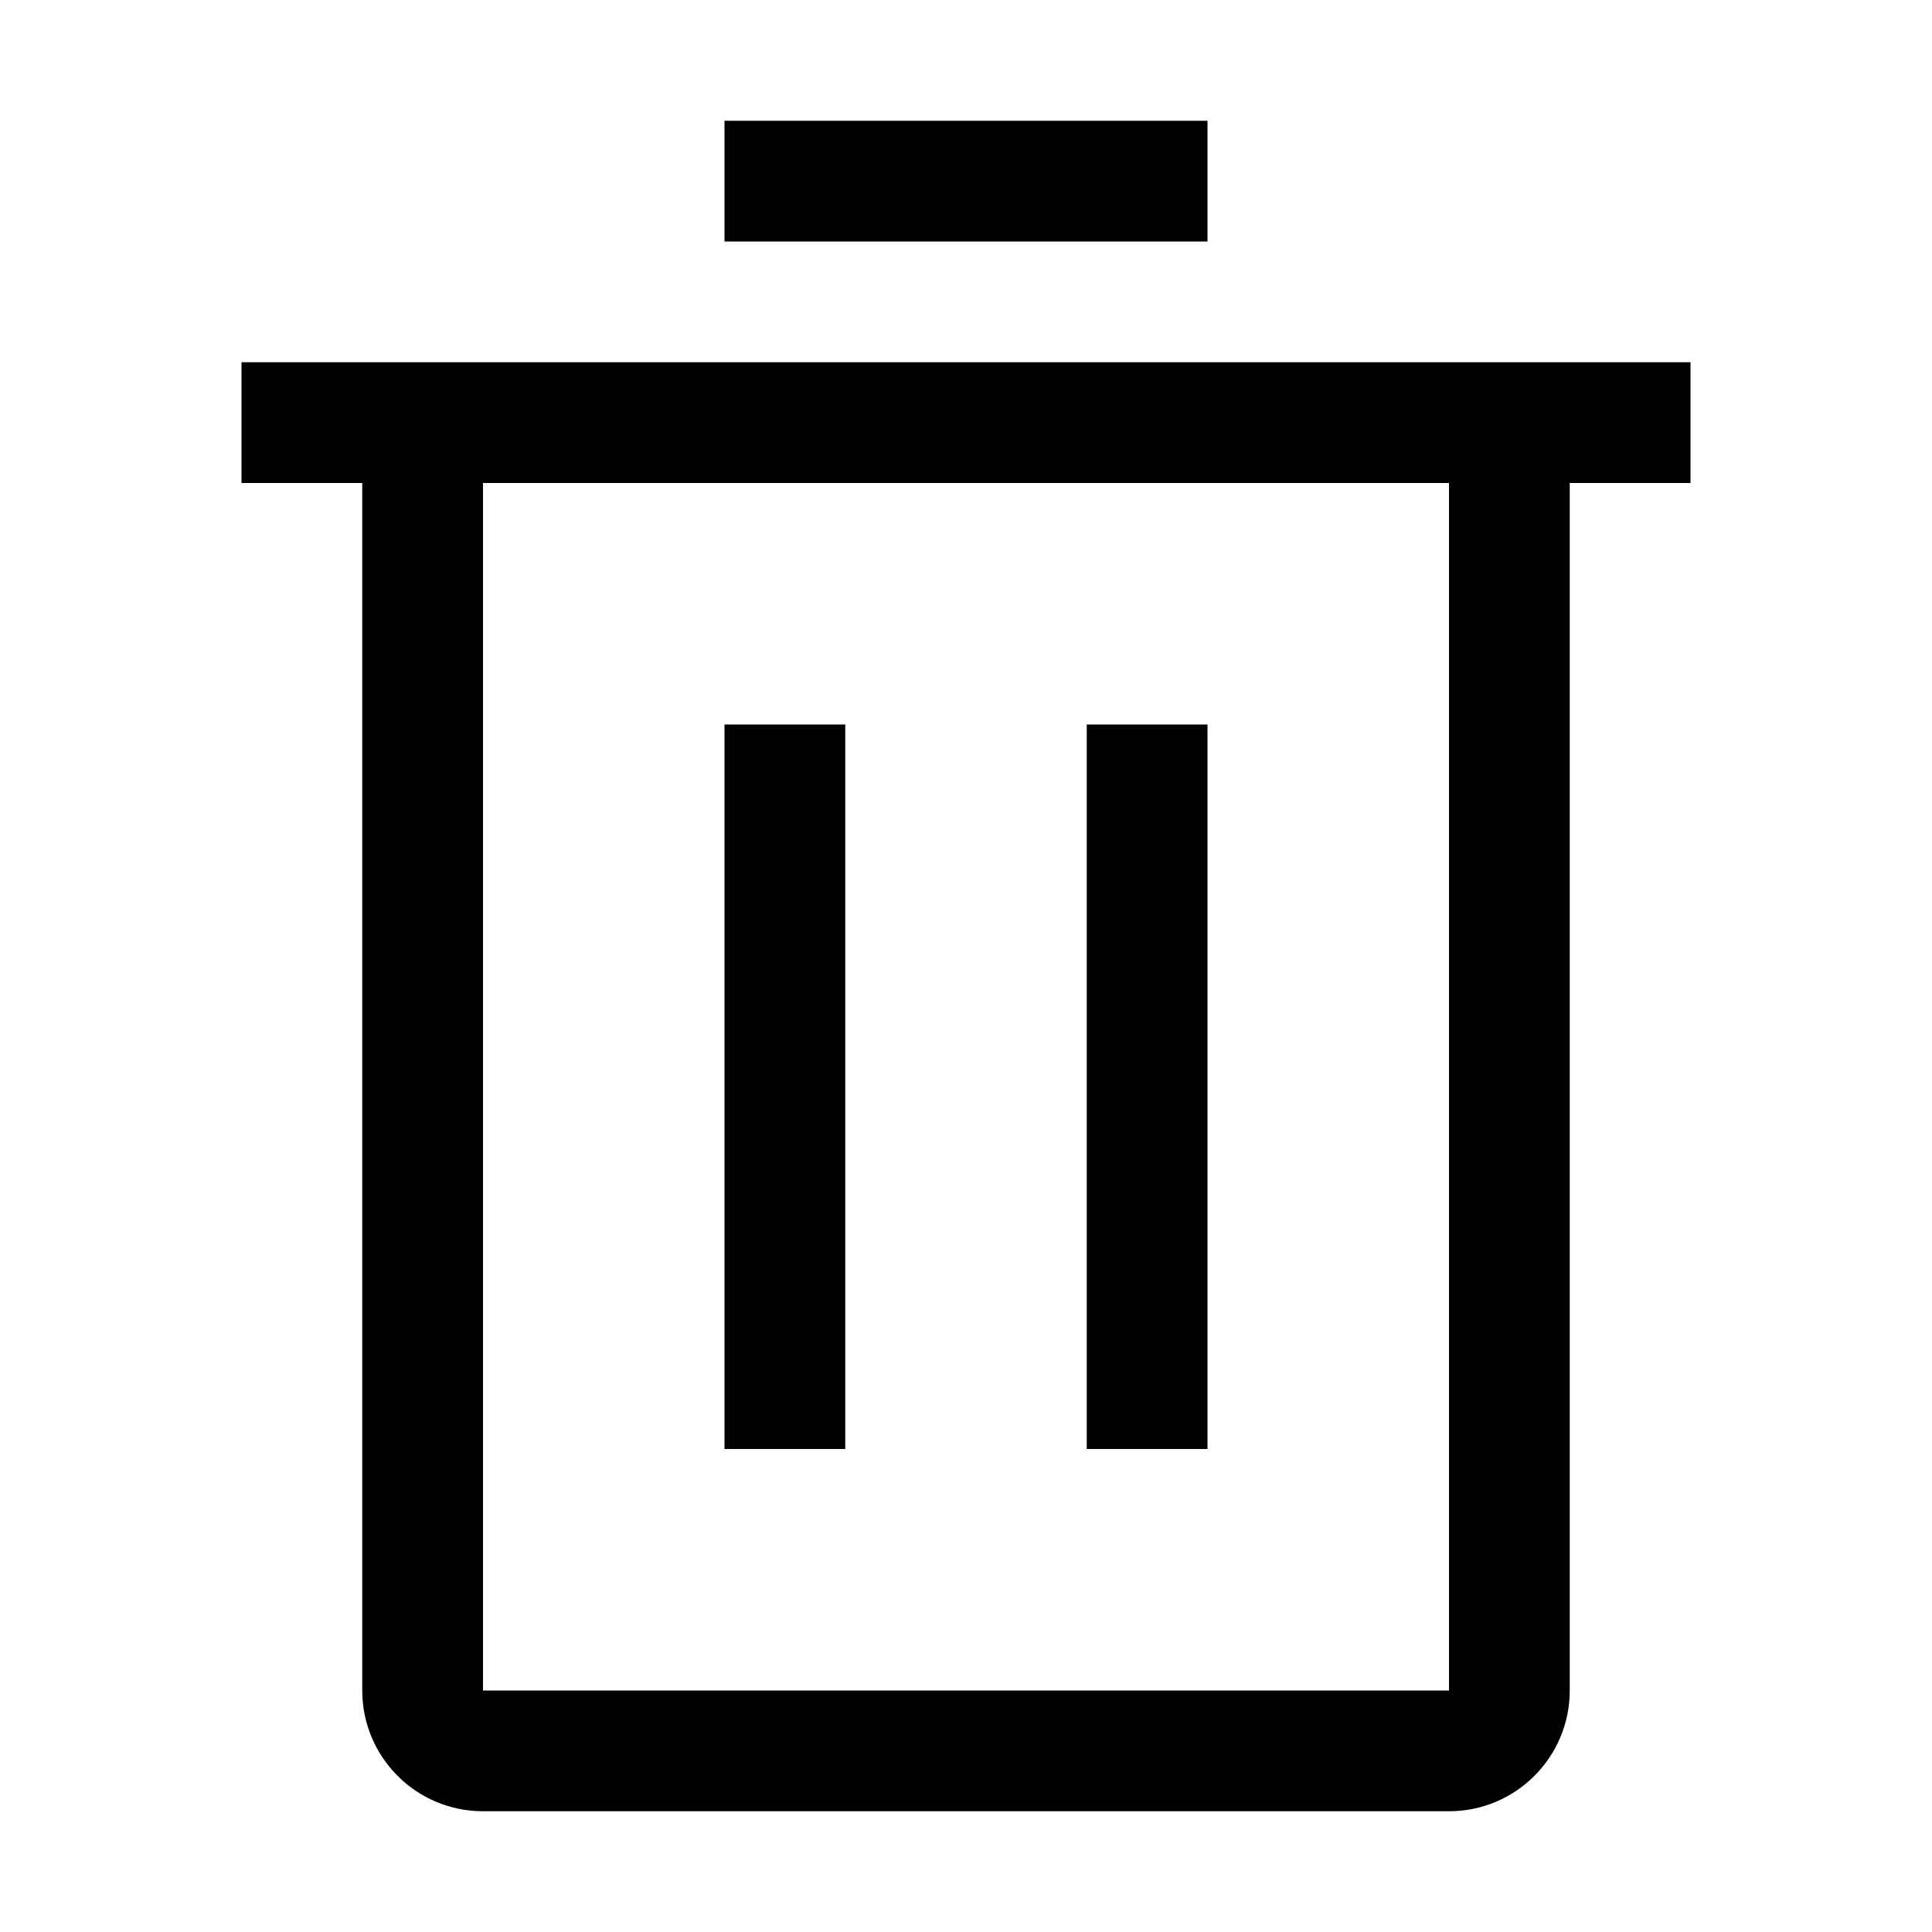
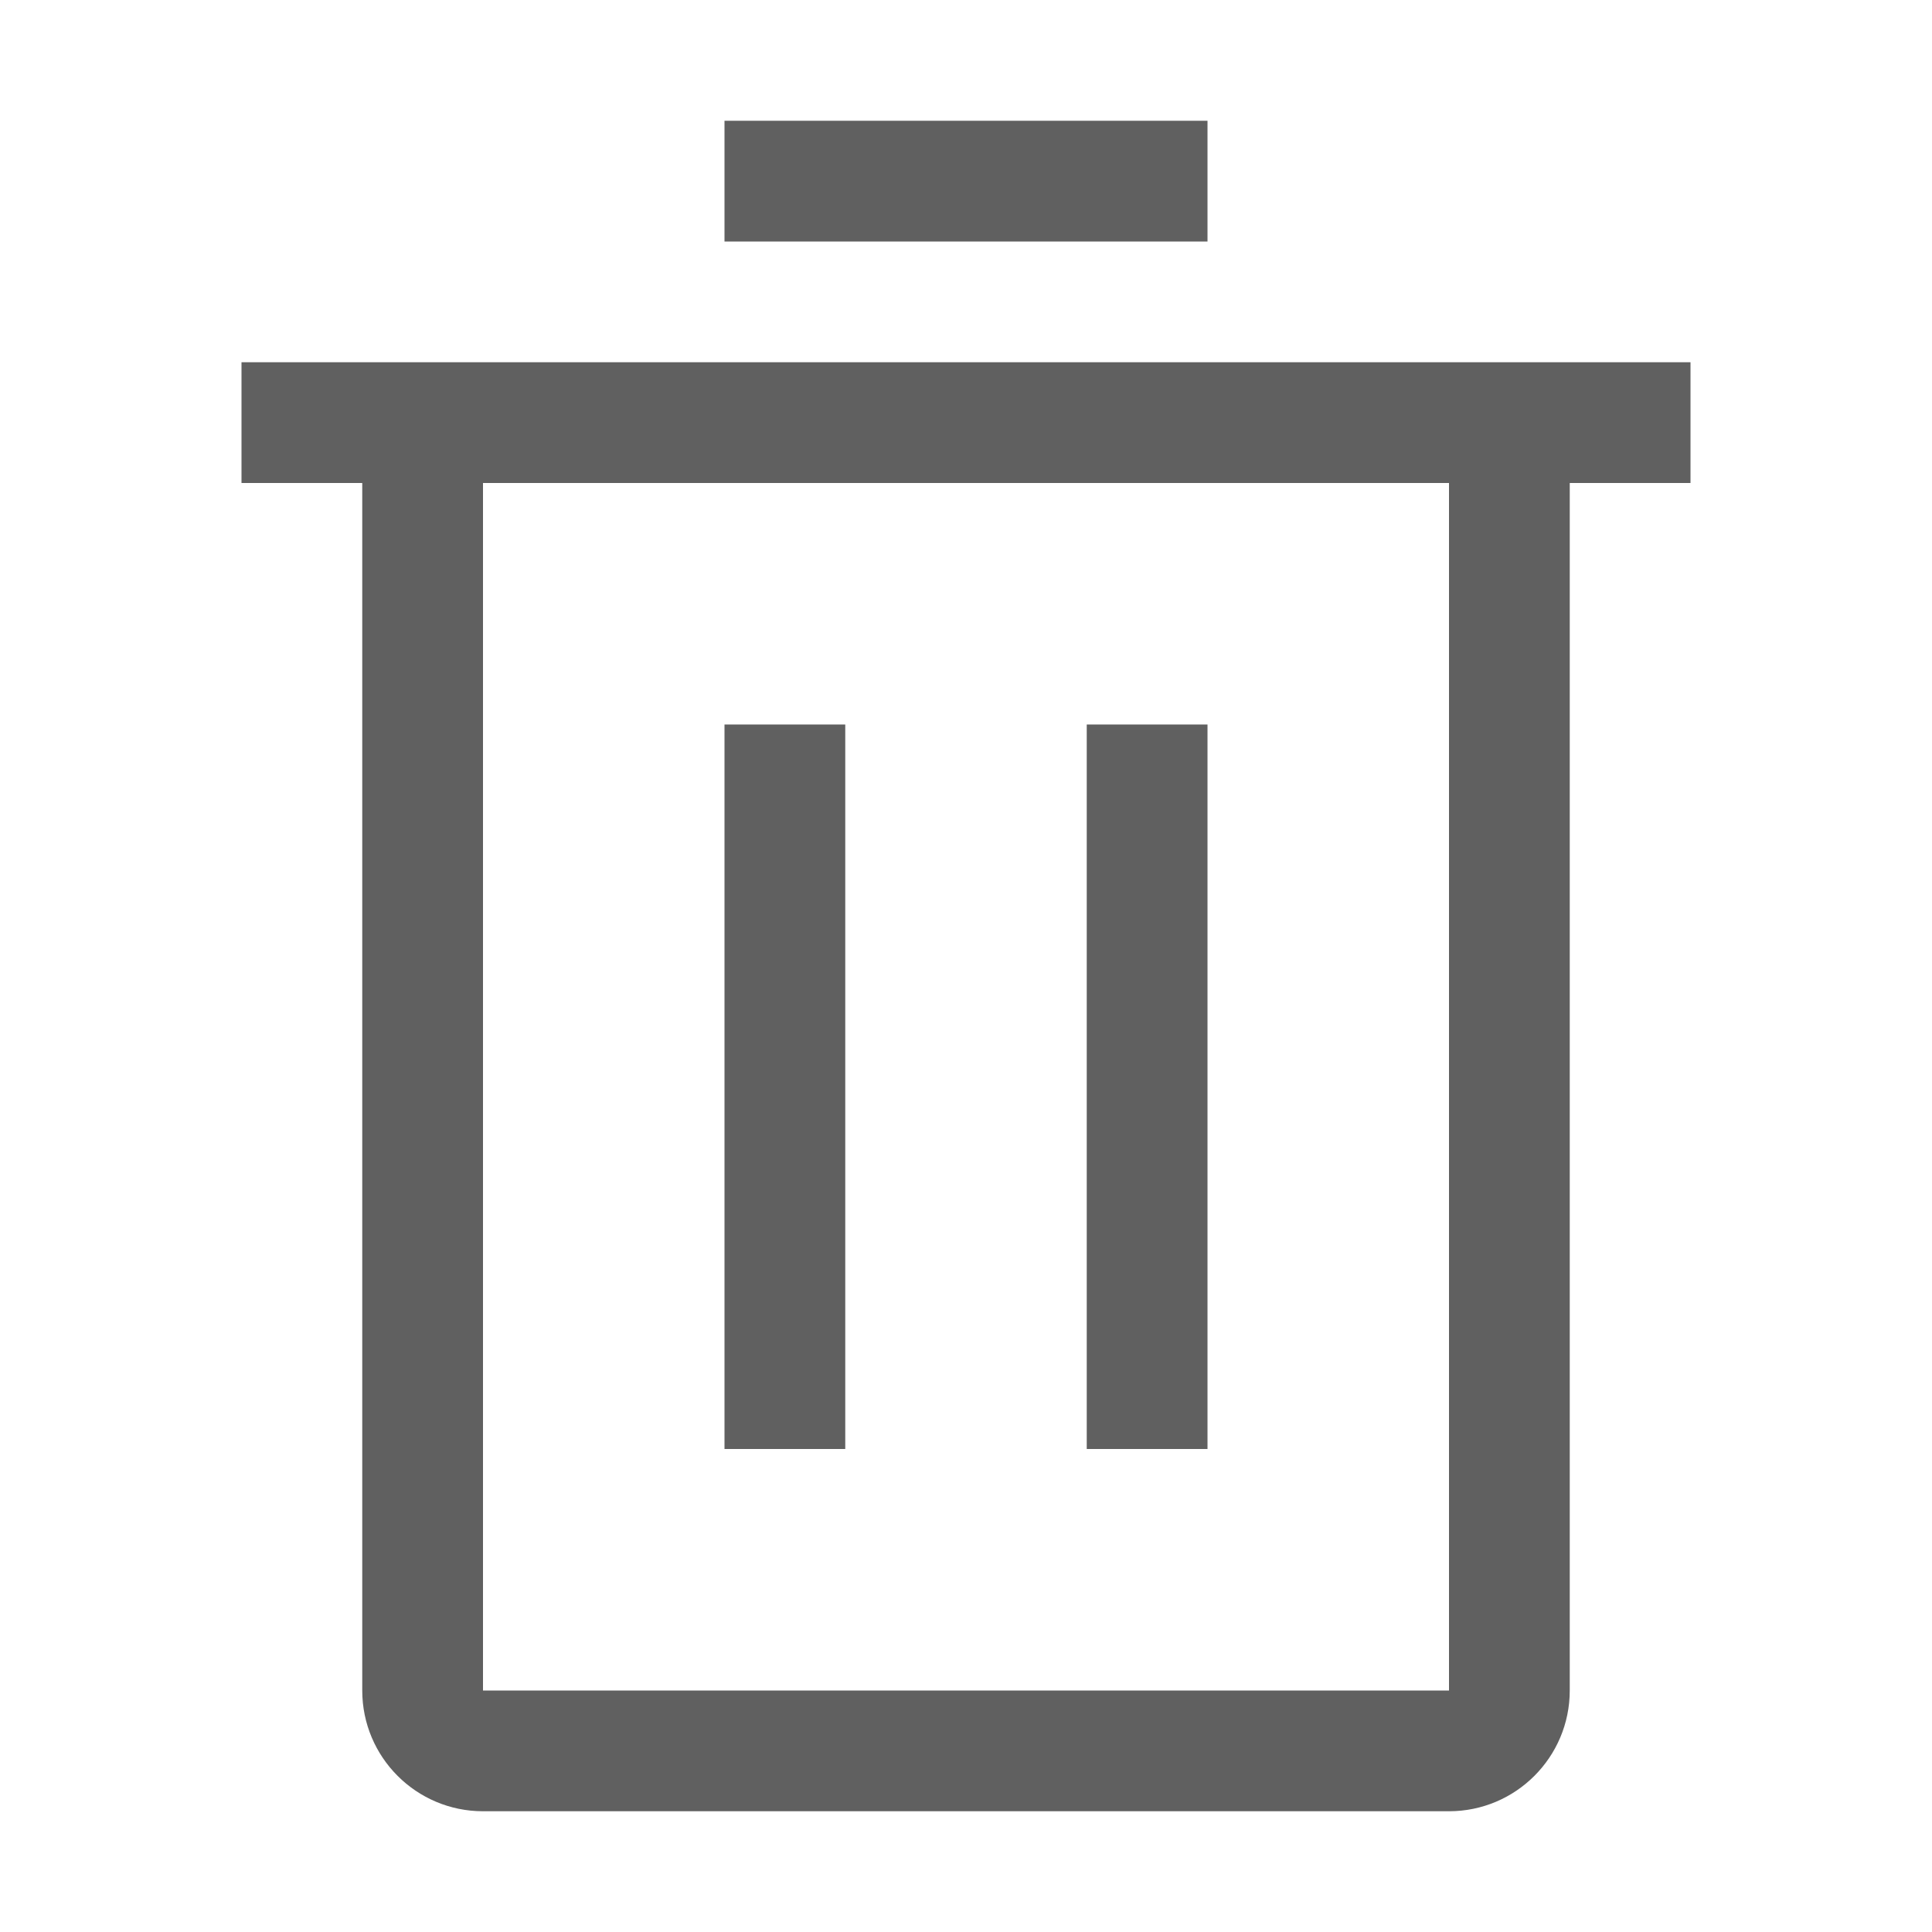
- <svg xmlns="http://www.w3.org/2000/svg" focusable="false" preserveAspectRatio="xMidYMid meet" width="32" height="32" viewBox="0 0 32 32">
+ <svg xmlns="http://www.w3.org/2000/svg" focusable="false" preserveAspectRatio="xMidYMid meet" width="32" height="32" viewBox="0 0 32 32" fill="#606060">
  <path d="M12 12H14V24H12zM18 12H20V24H18z" />
  <path d="M4 6V8H6V28a2 2 0 002 2H24a2 2 0 002-2V8h2V6zM8 28V8H24V28zM12 2H20V4H12z" />
</svg>
